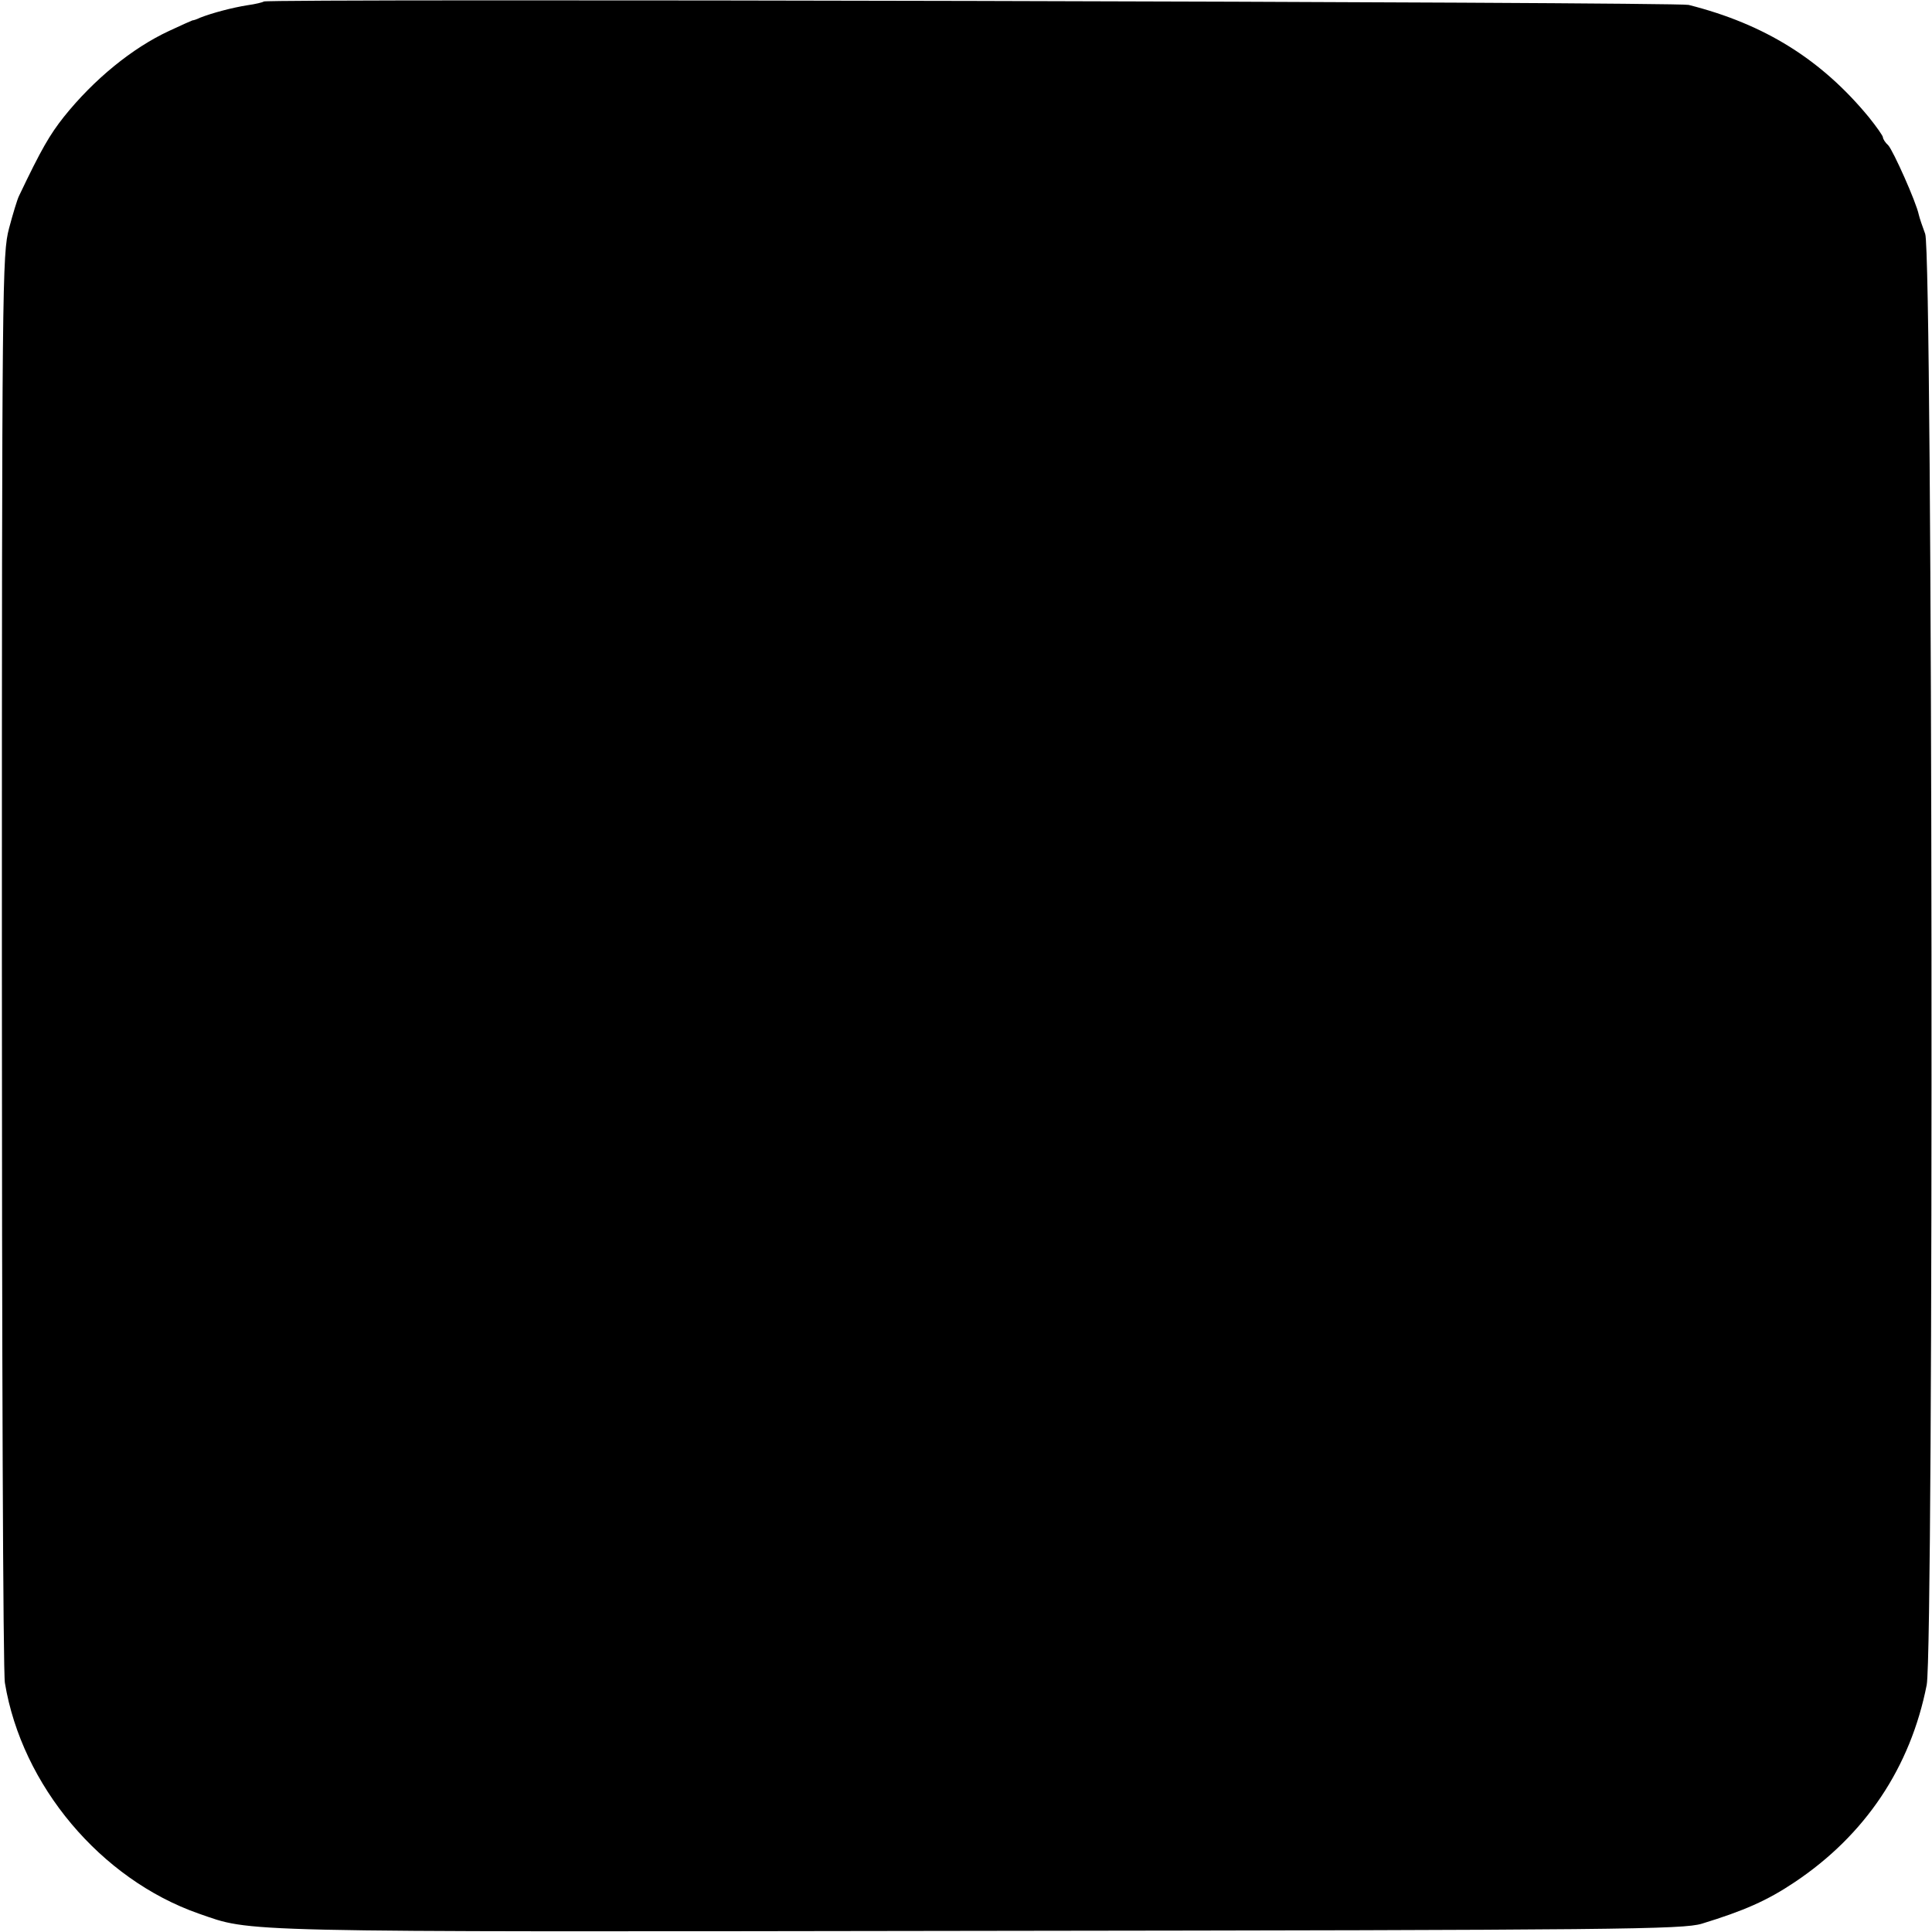
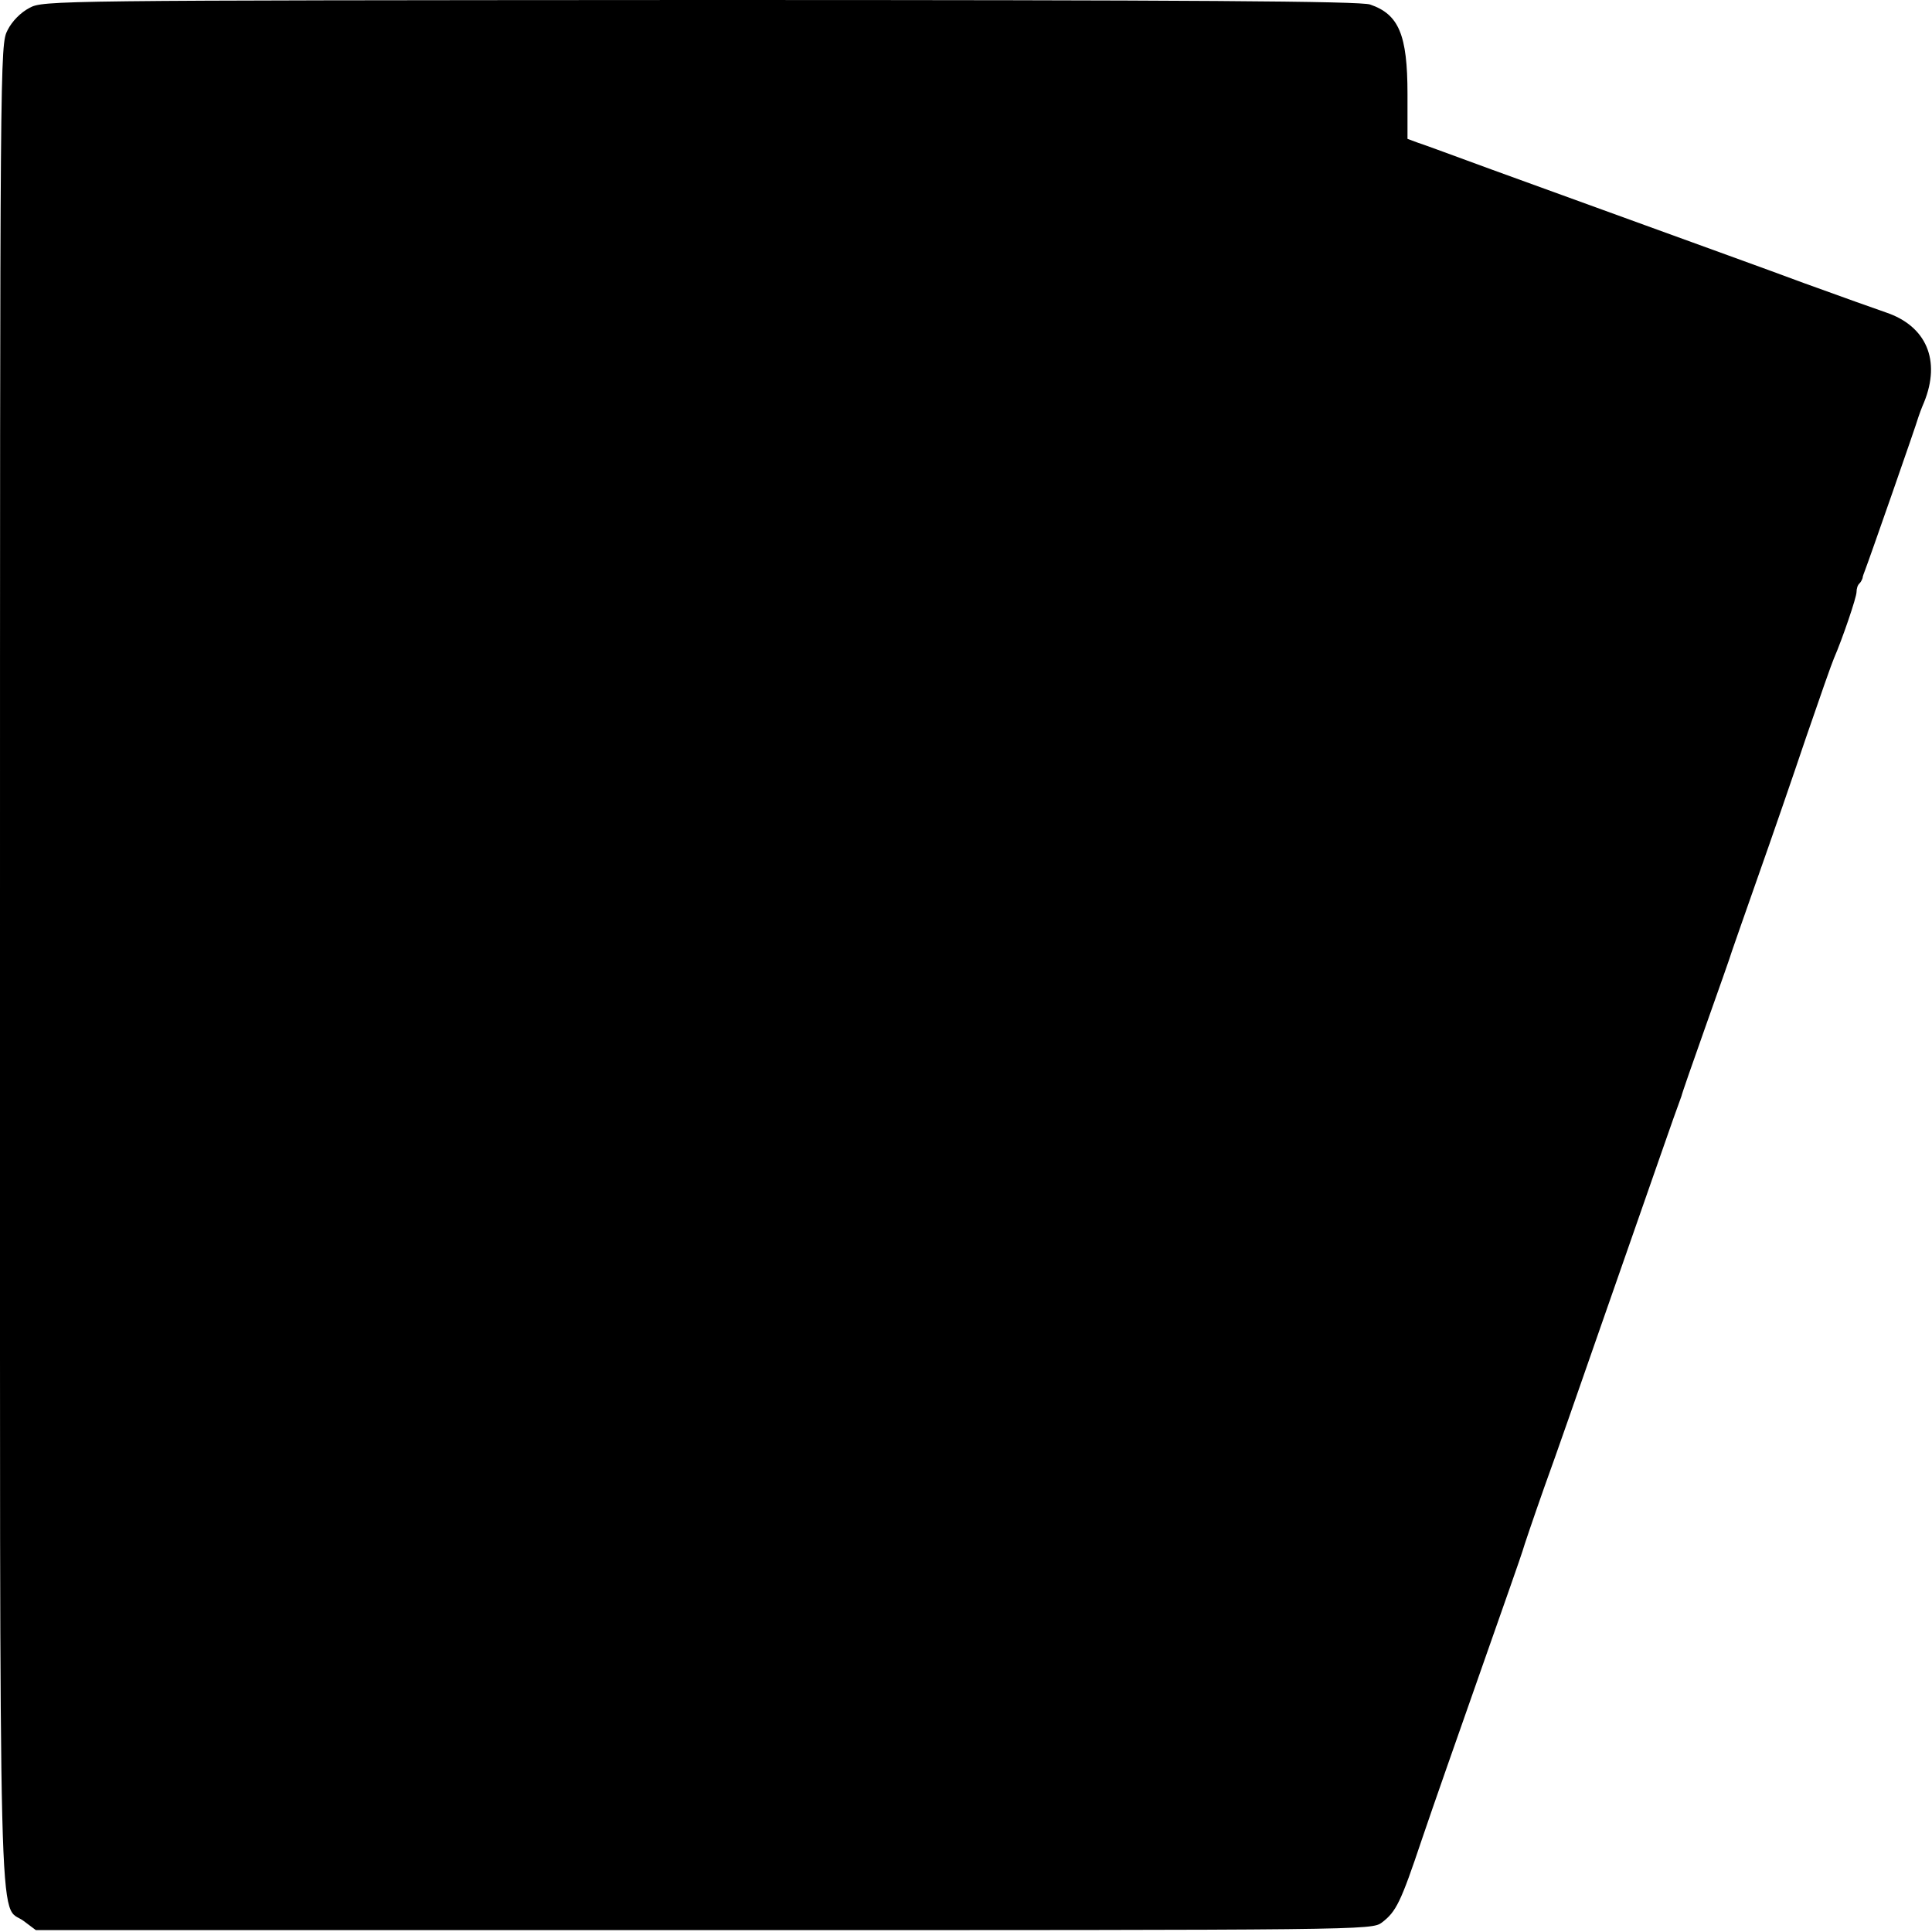
<svg xmlns="http://www.w3.org/2000/svg" version="1.0" width="512pt" height="512pt" viewBox="0 0 512 512" preserveAspectRatio="xMidYMid meet">
  <g transform="translate(0,512) scale(0.1,-0.1)" fill="#000000" stroke="none">
-     <path d="M699 5116 c-2 -2 -22 -7 -44 -10 -38 -6 -92 -20 -125 -33 -8 -4 -17 -7 -20 -7 -3 -1 -30 -13 -62 -28 -97 -45 -199 -128 -279 -228 -37 -47 -59 -84 -119 -210 -4 -8 -16 -47 -26 -85 -18 -68 -19 -136 -19 -1940 0 -1029 3 -1890 8 -1915 45 -272 254 -520 513 -611 145 -50 65 -49 2064 -46 1709 2 1870 4 1920 19 111 34 173 61 246 110 187 125 307 304 350 523 19 100 16 3791 -4 3845 -7 19 -15 42 -17 51 -7 34 -68 170 -81 184 -8 7 -14 17 -14 21 0 4 -17 28 -37 53 -126 153 -276 247 -478 298 -30 8 -3768 17 -3776 9z" />
+     <path d="M78 5099 c-23 -12 -46 -35 -58 -59 -20 -39 -20 -54 -20 -2474 0 -2691 -5 -2486 63 -2537 l32 -24 1770 0 c1754 0 1770 0 1797 20 38 29 50 53 106 220 28 83 99 285 157 450 58 165 108 307 110 315 2 8 28 85 58 170 31 85 92 261 137 390 174 498 211 605 217 620 3 8 7 20 9 25 1 6 30 89 64 185 34 96 66 186 70 200 5 14 36 104 70 200 34 96 91 261 126 365 36 105 69 199 74 210 23 53 60 162 60 176 0 9 3 19 8 23 4 4 7 11 8 14 0 4 4 14 7 22 7 17 137 389 141 405 2 6 8 23 15 39 45 111 6 202 -101 238 -18 6 -116 41 -218 78 -102 38 -291 106 -420 153 -129 47 -311 113 -405 147 -93 34 -182 67 -198 72 l-27 10 0 119 c0 157 -23 211 -99 237 -25 9 -472 12 -1775 12 -1714 -1 -1742 -1 -1778 -21z" />
  </g>
</svg>
